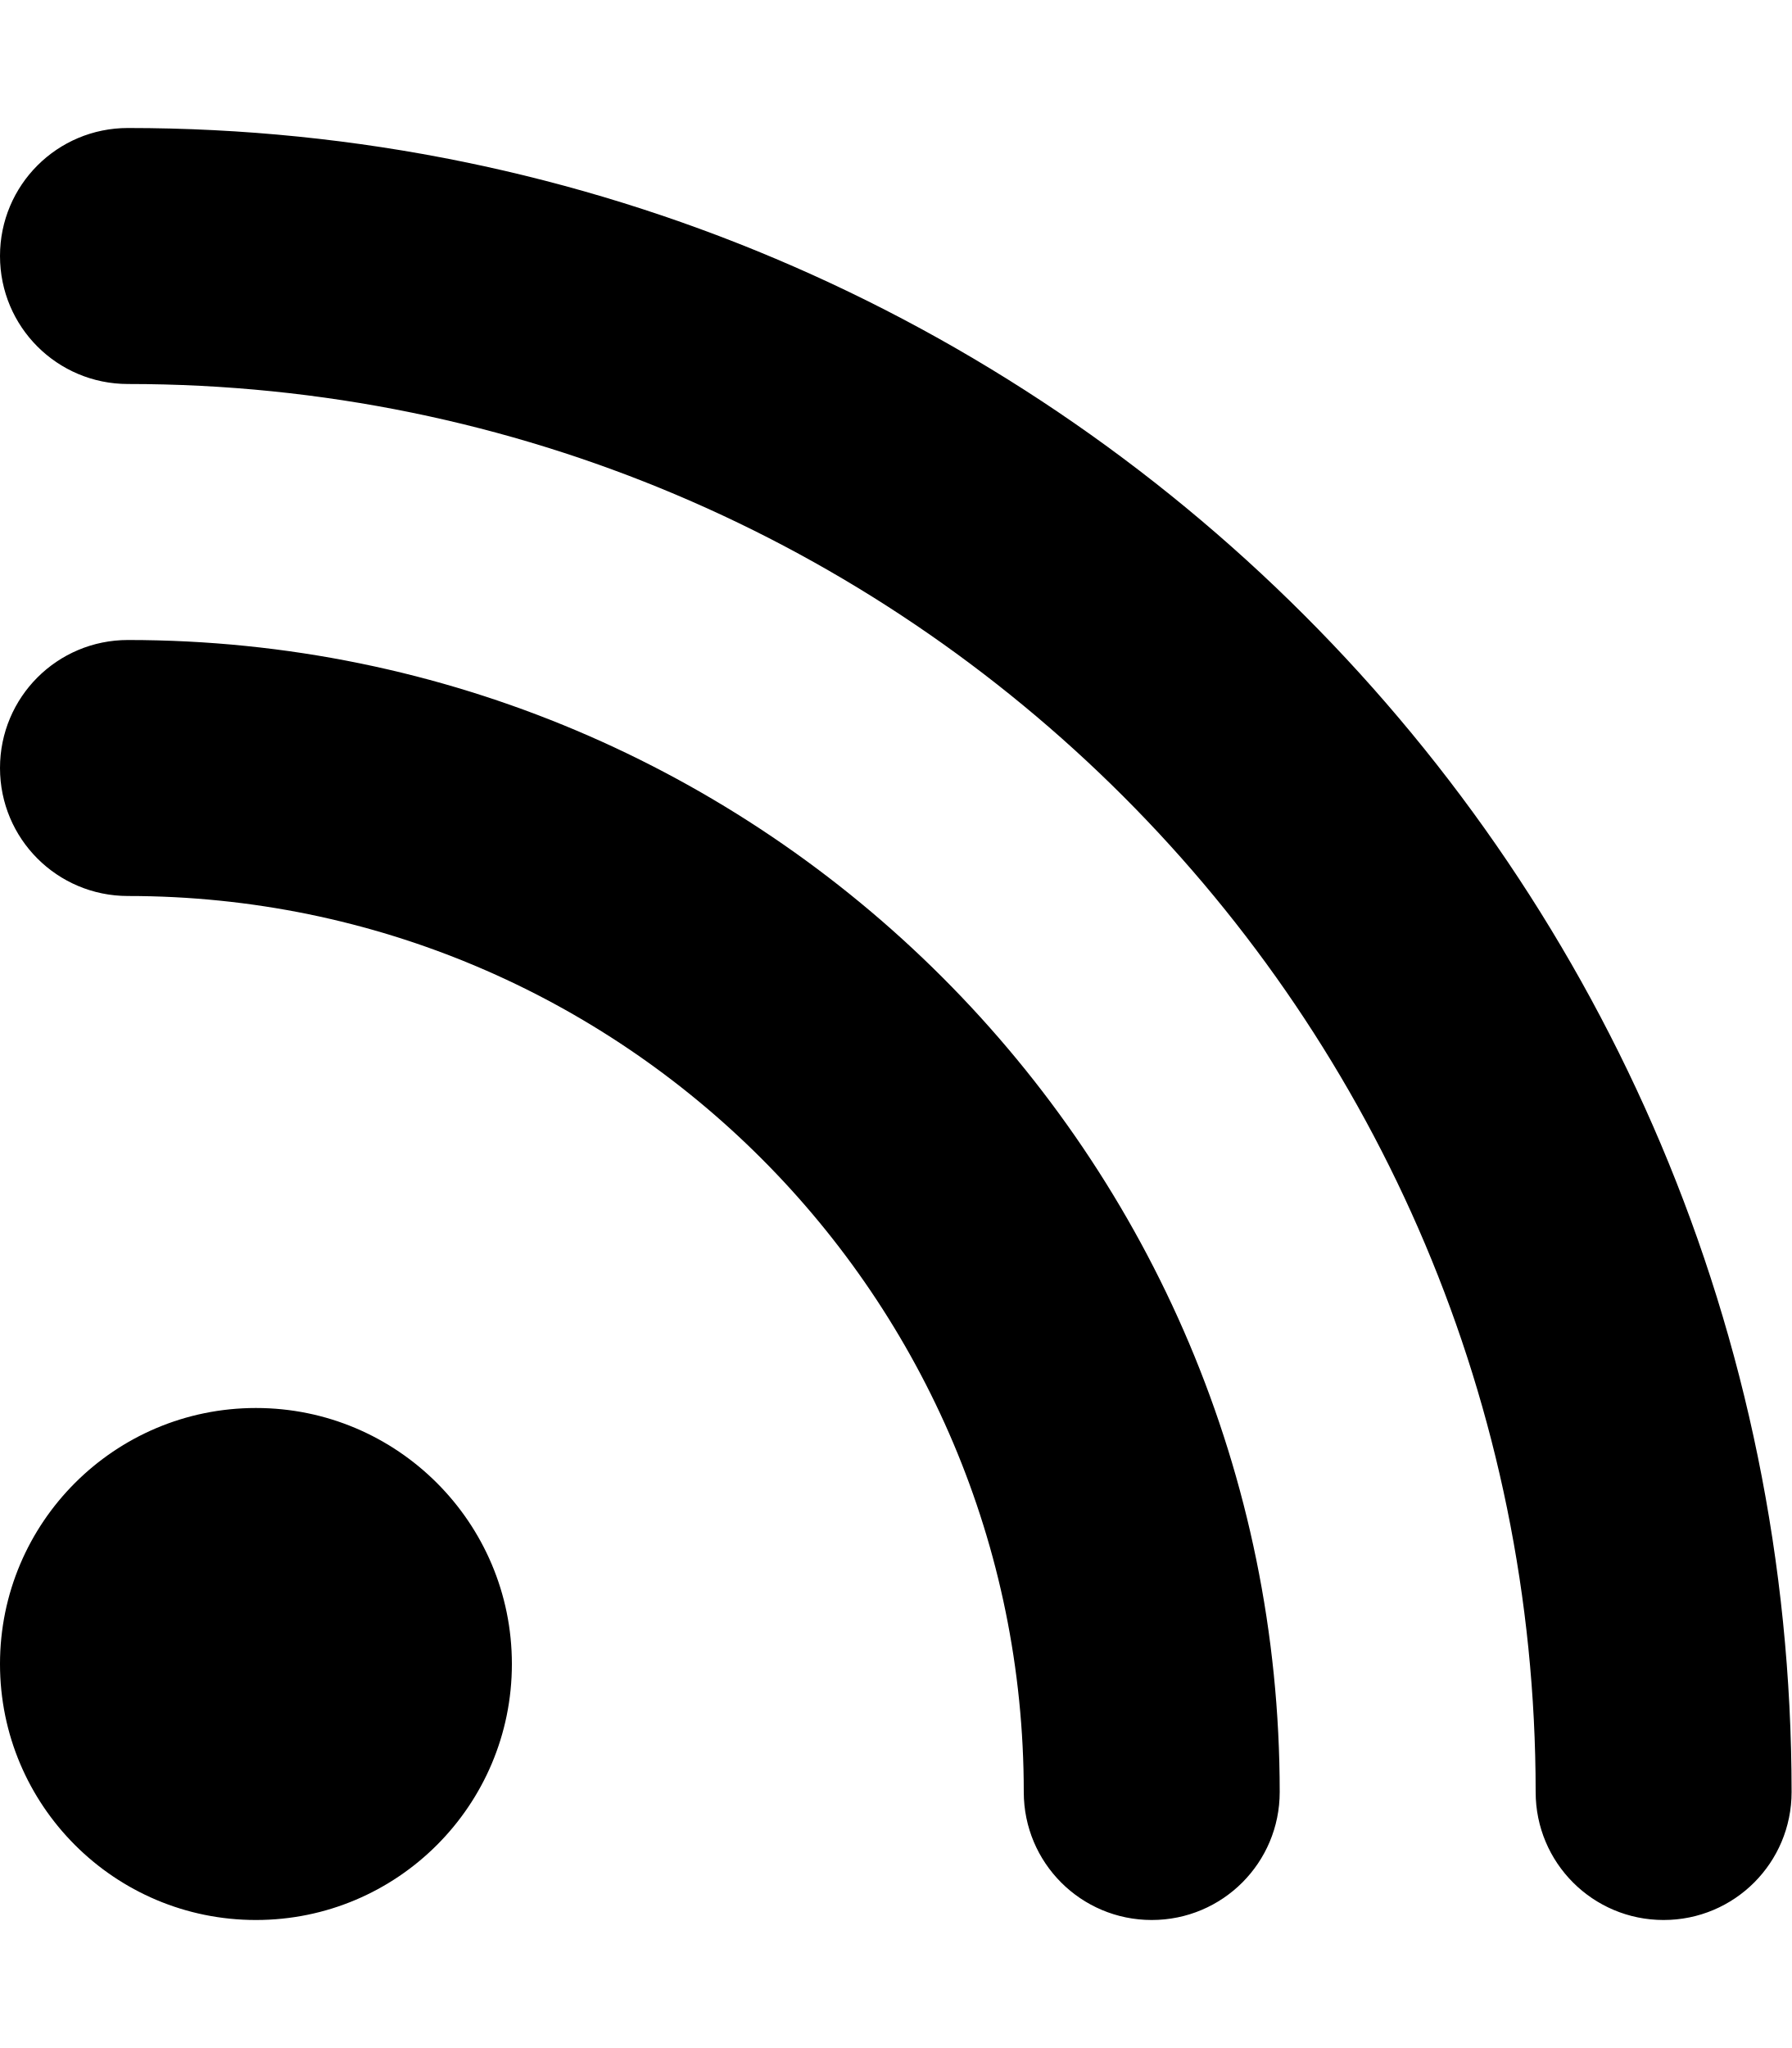
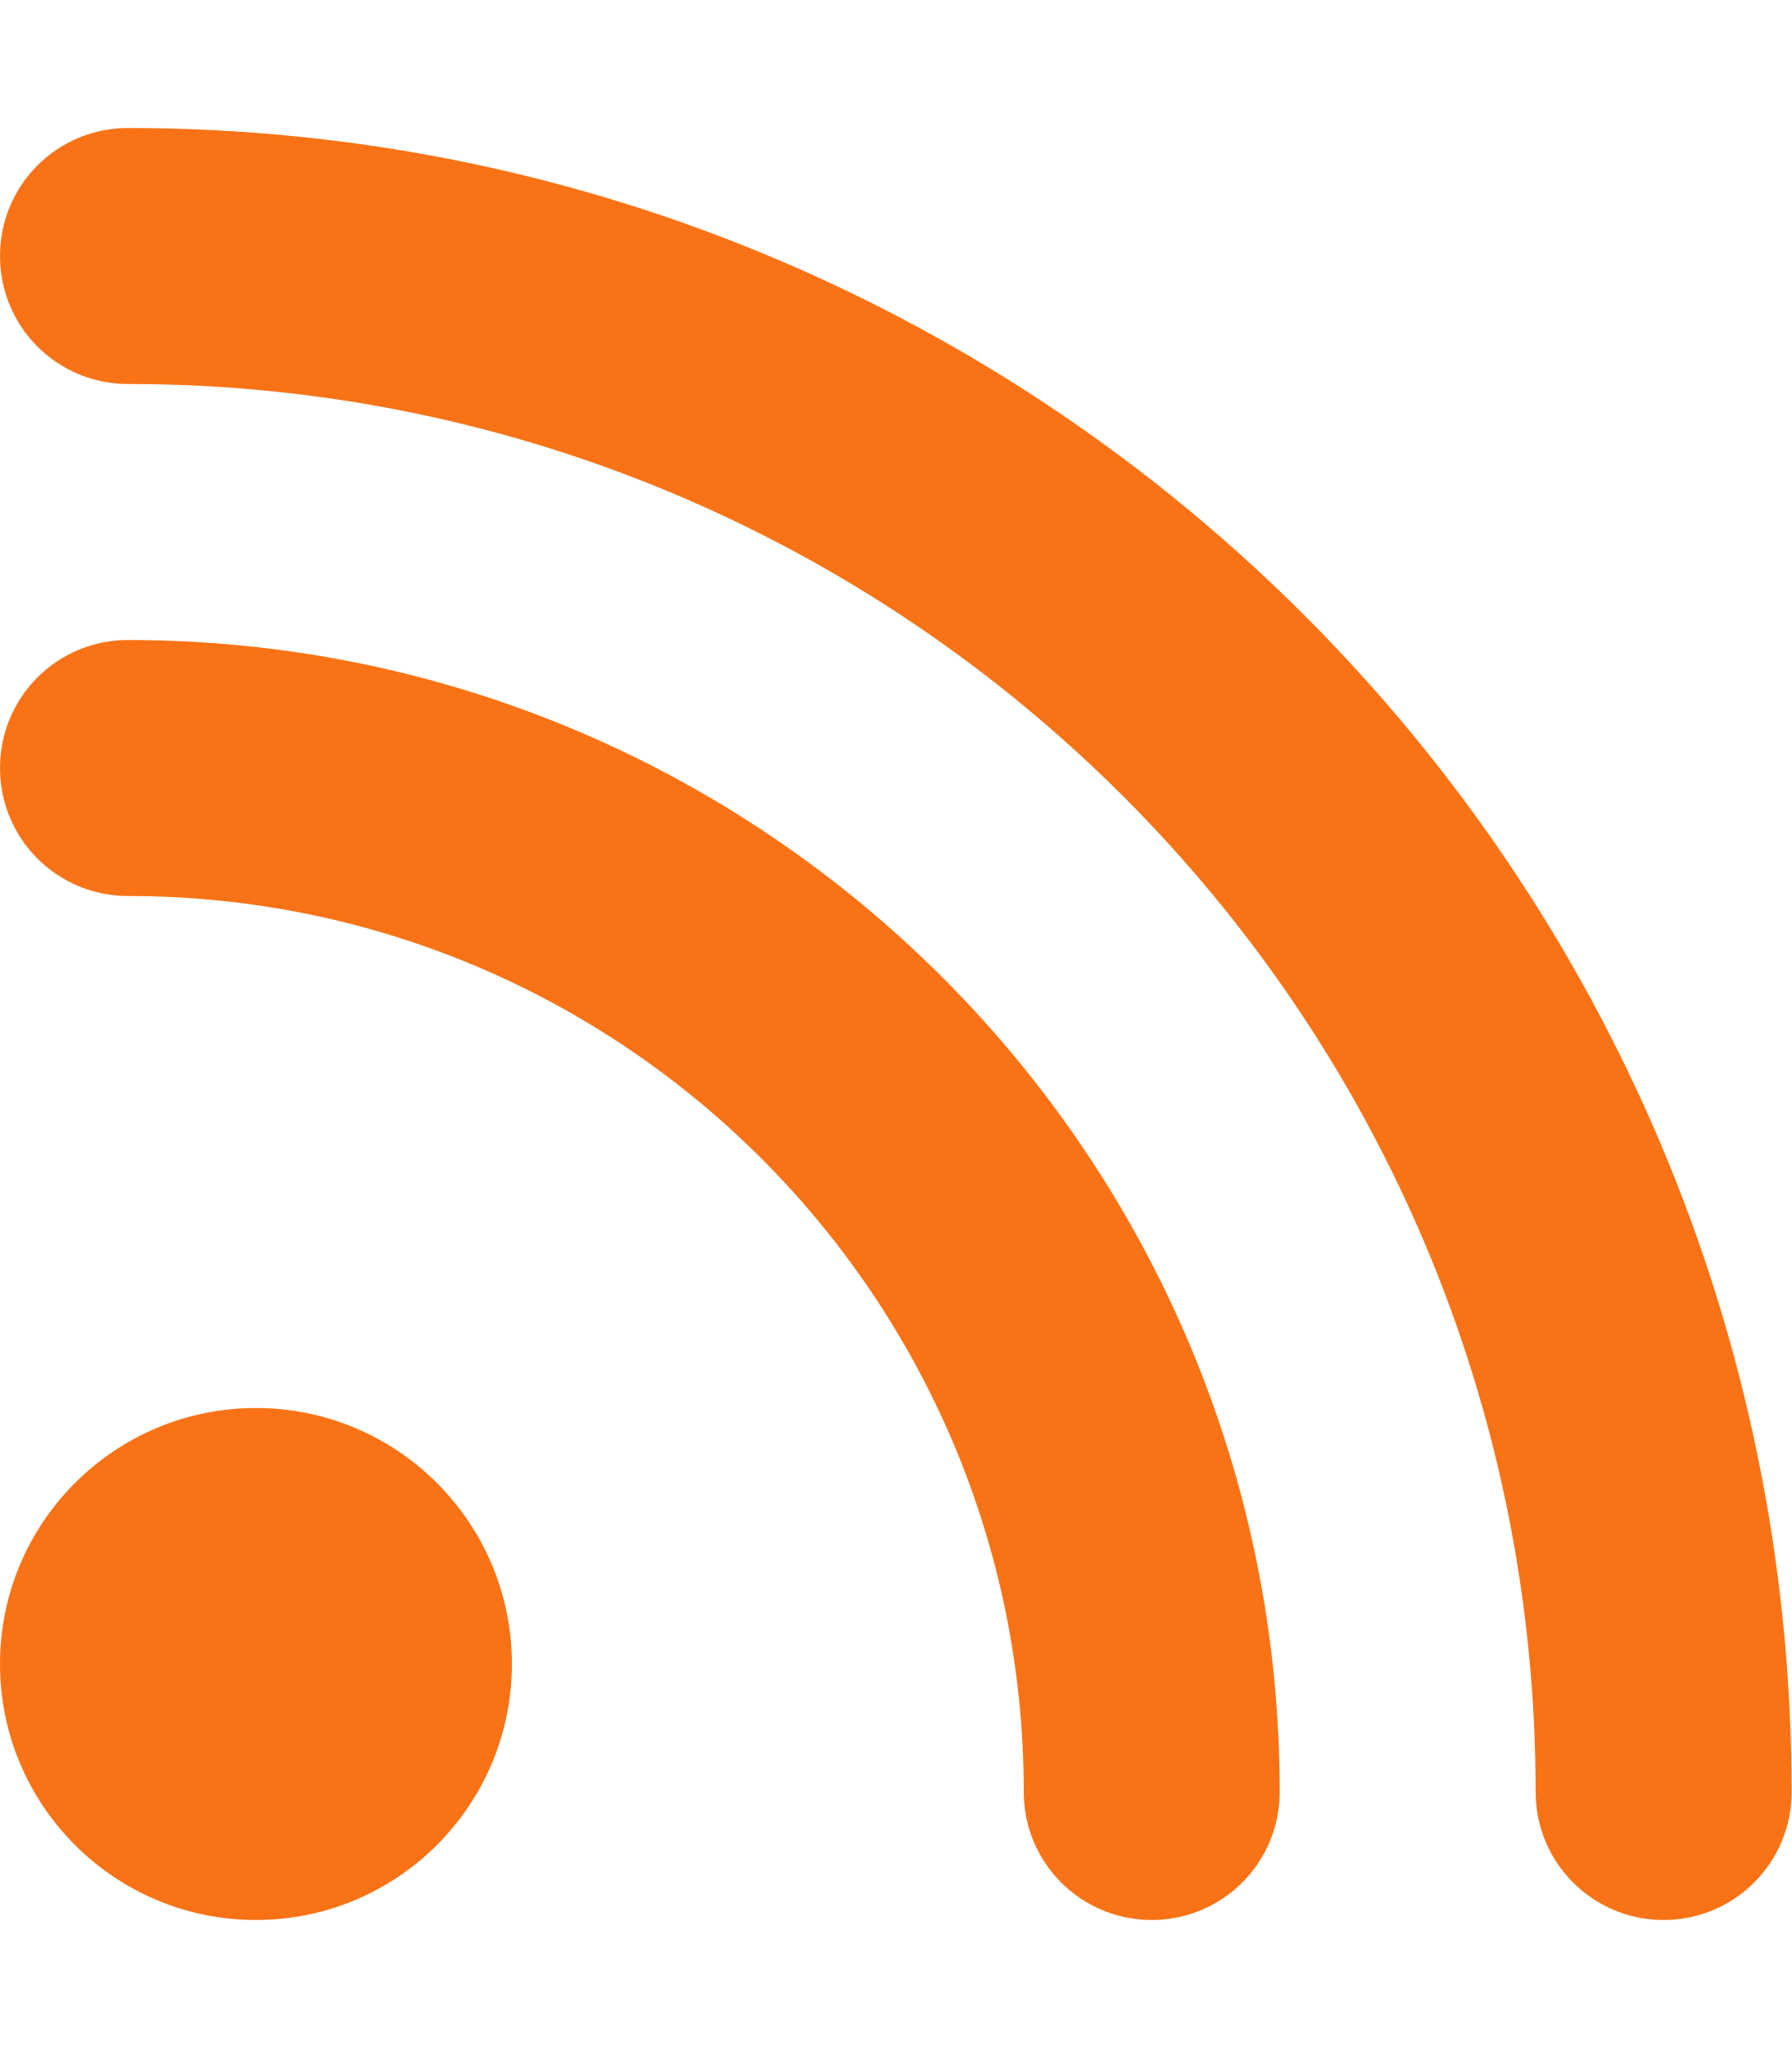
<svg xmlns="http://www.w3.org/2000/svg" viewBox="0 0 448 512">
-   <path d="M0 64C0 46.3 14.3 32 32 32c229.8 0 416 186.2 416 416c0 17.7-14.3 32-32 32s-32-14.3-32-32C384 253.6 226.4 96 32 96C14.3 96 0 81.7 0 64zM0 416a64 64 0 1 1 128 0A64 64 0 1 1 0 416zM32 160c159.1 0 288 128.9 288 288c0 17.7-14.3 32-32 32s-32-14.3-32-32c0-123.7-100.3-224-224-224c-17.7 0-32-14.3-32-32s14.3-32 32-32z" />
+   <path fill="#f97316" d="M0 64C0 46.3 14.3 32 32 32c229.8 0 416 186.2 416 416c0 17.7-14.3 32-32 32s-32-14.3-32-32C384 253.6 226.4 96 32 96C14.3 96 0 81.7 0 64zM0 416a64 64 0 1 1 128 0A64 64 0 1 1 0 416zM32 160c159.1 0 288 128.9 288 288c0 17.7-14.3 32-32 32s-32-14.3-32-32c0-123.7-100.3-224-224-224c-17.7 0-32-14.3-32-32s14.3-32 32-32z" />
</svg>
